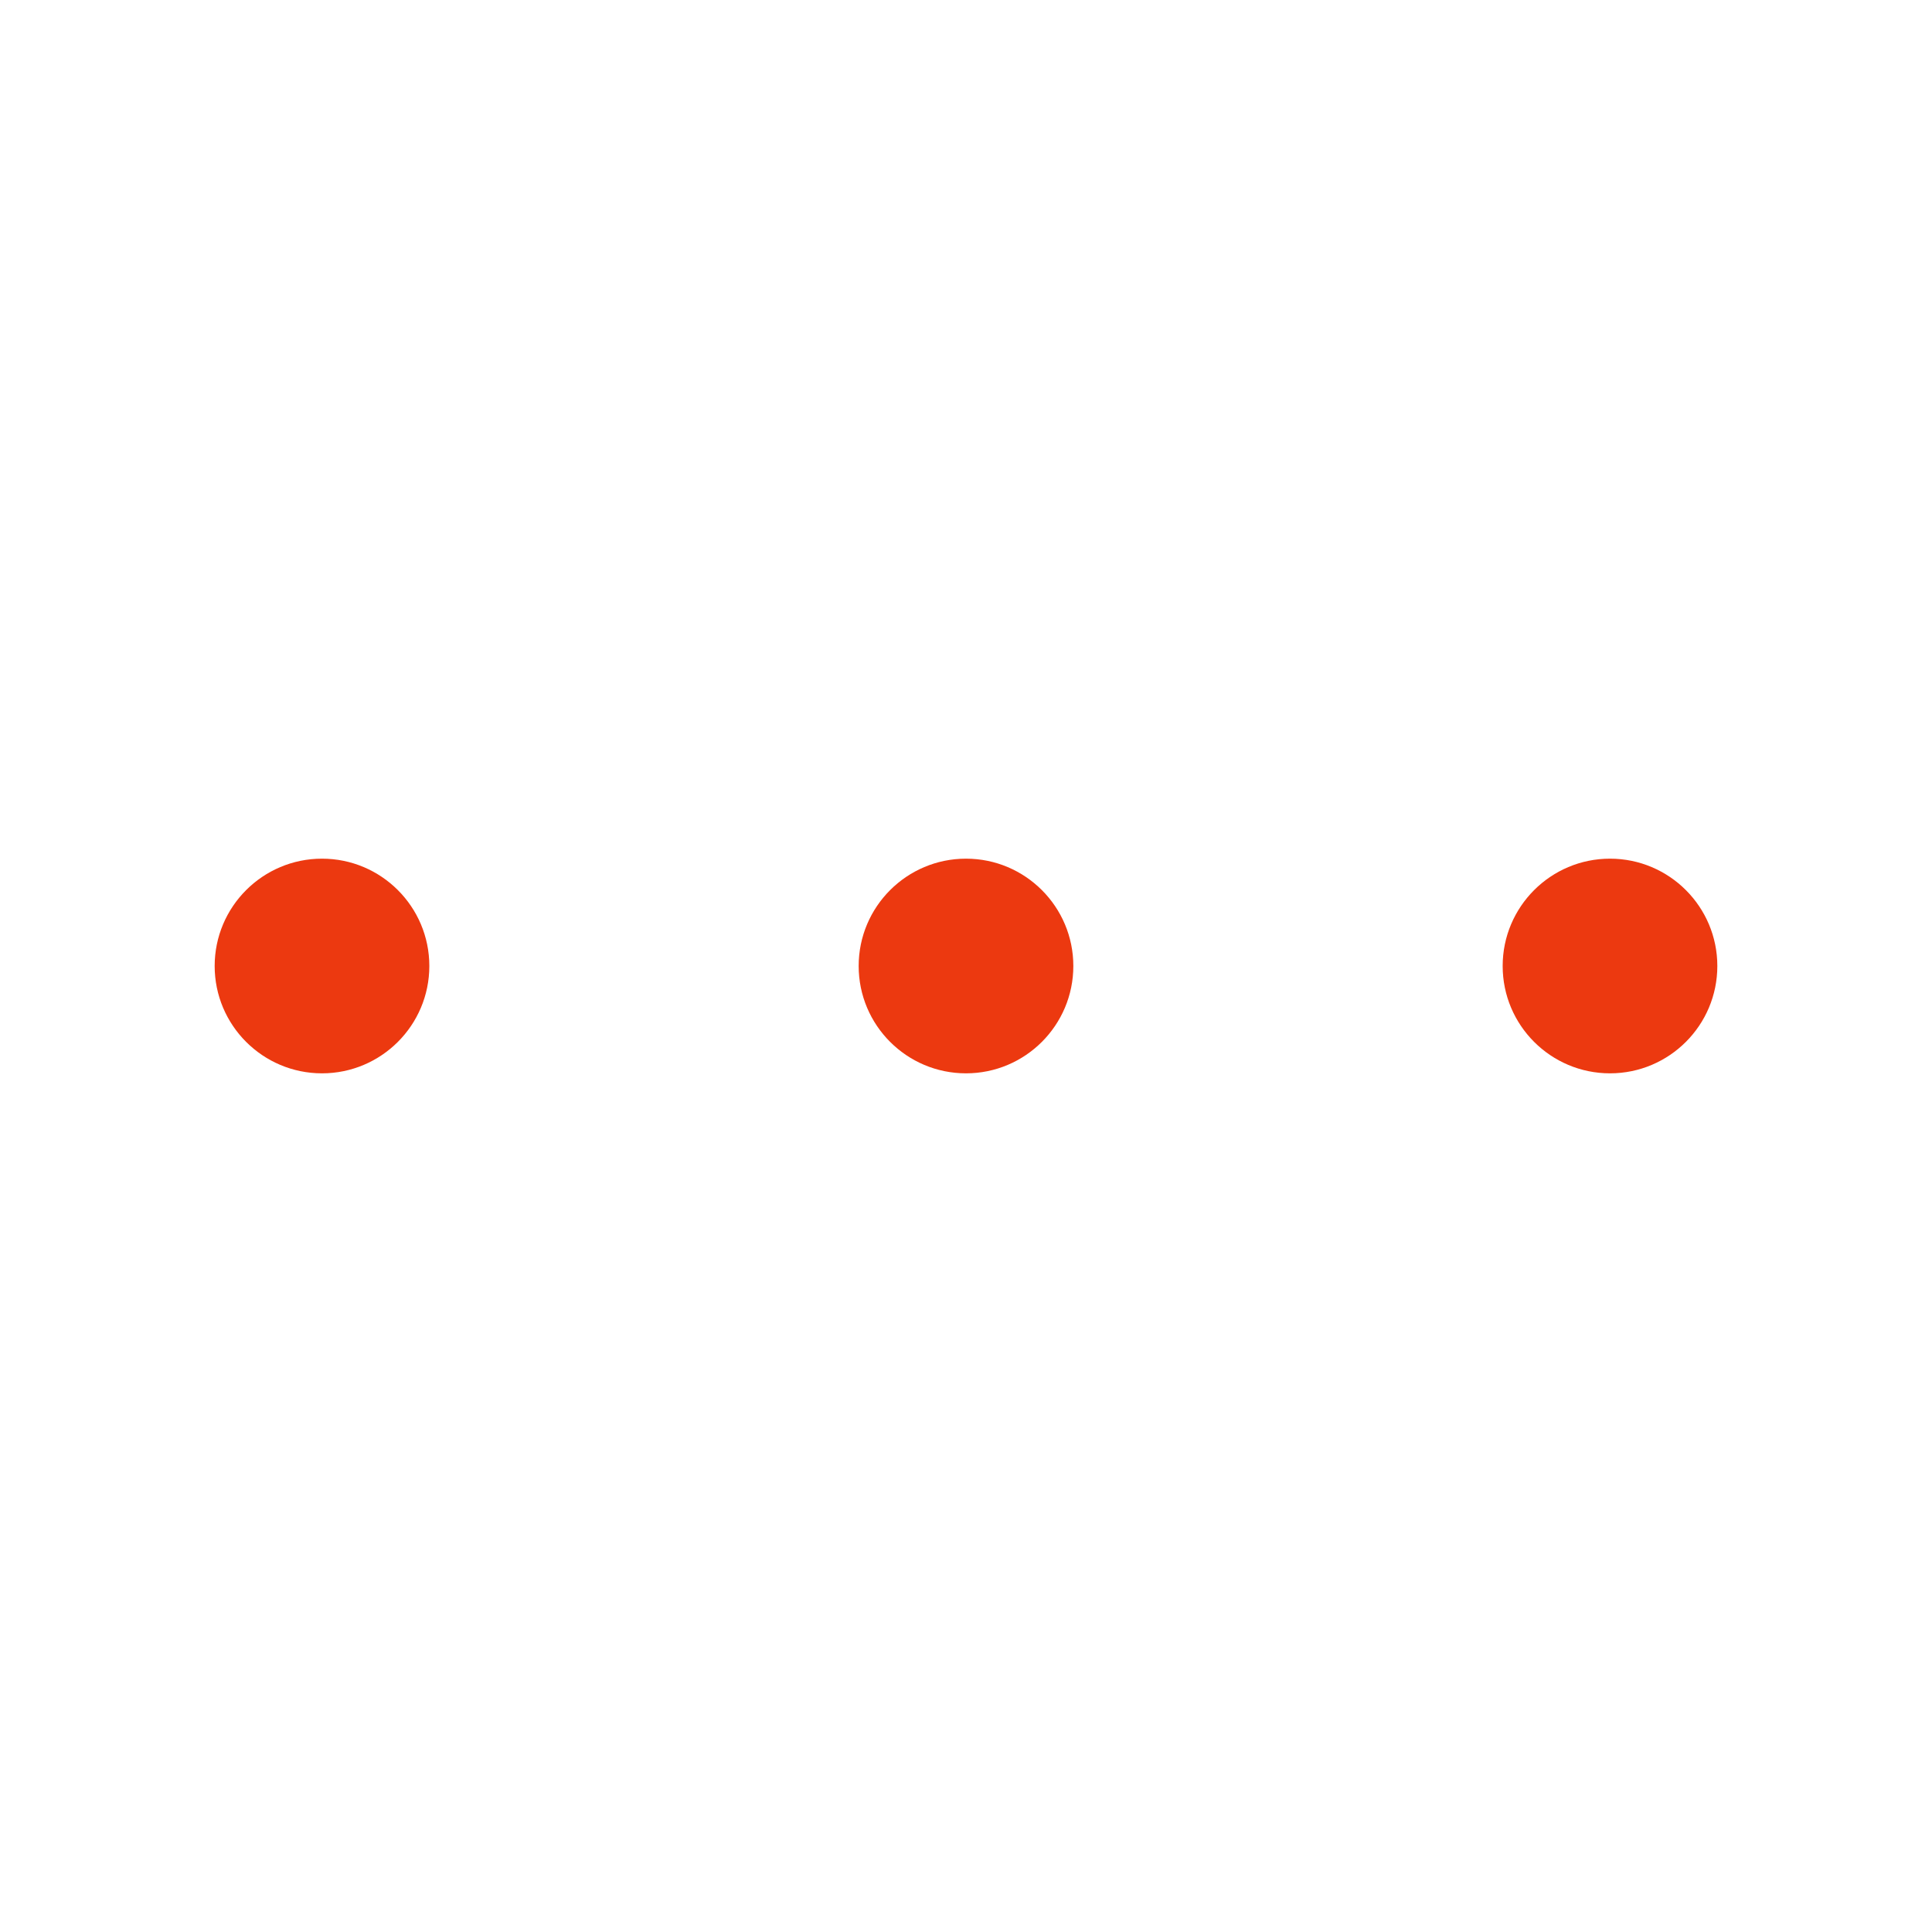
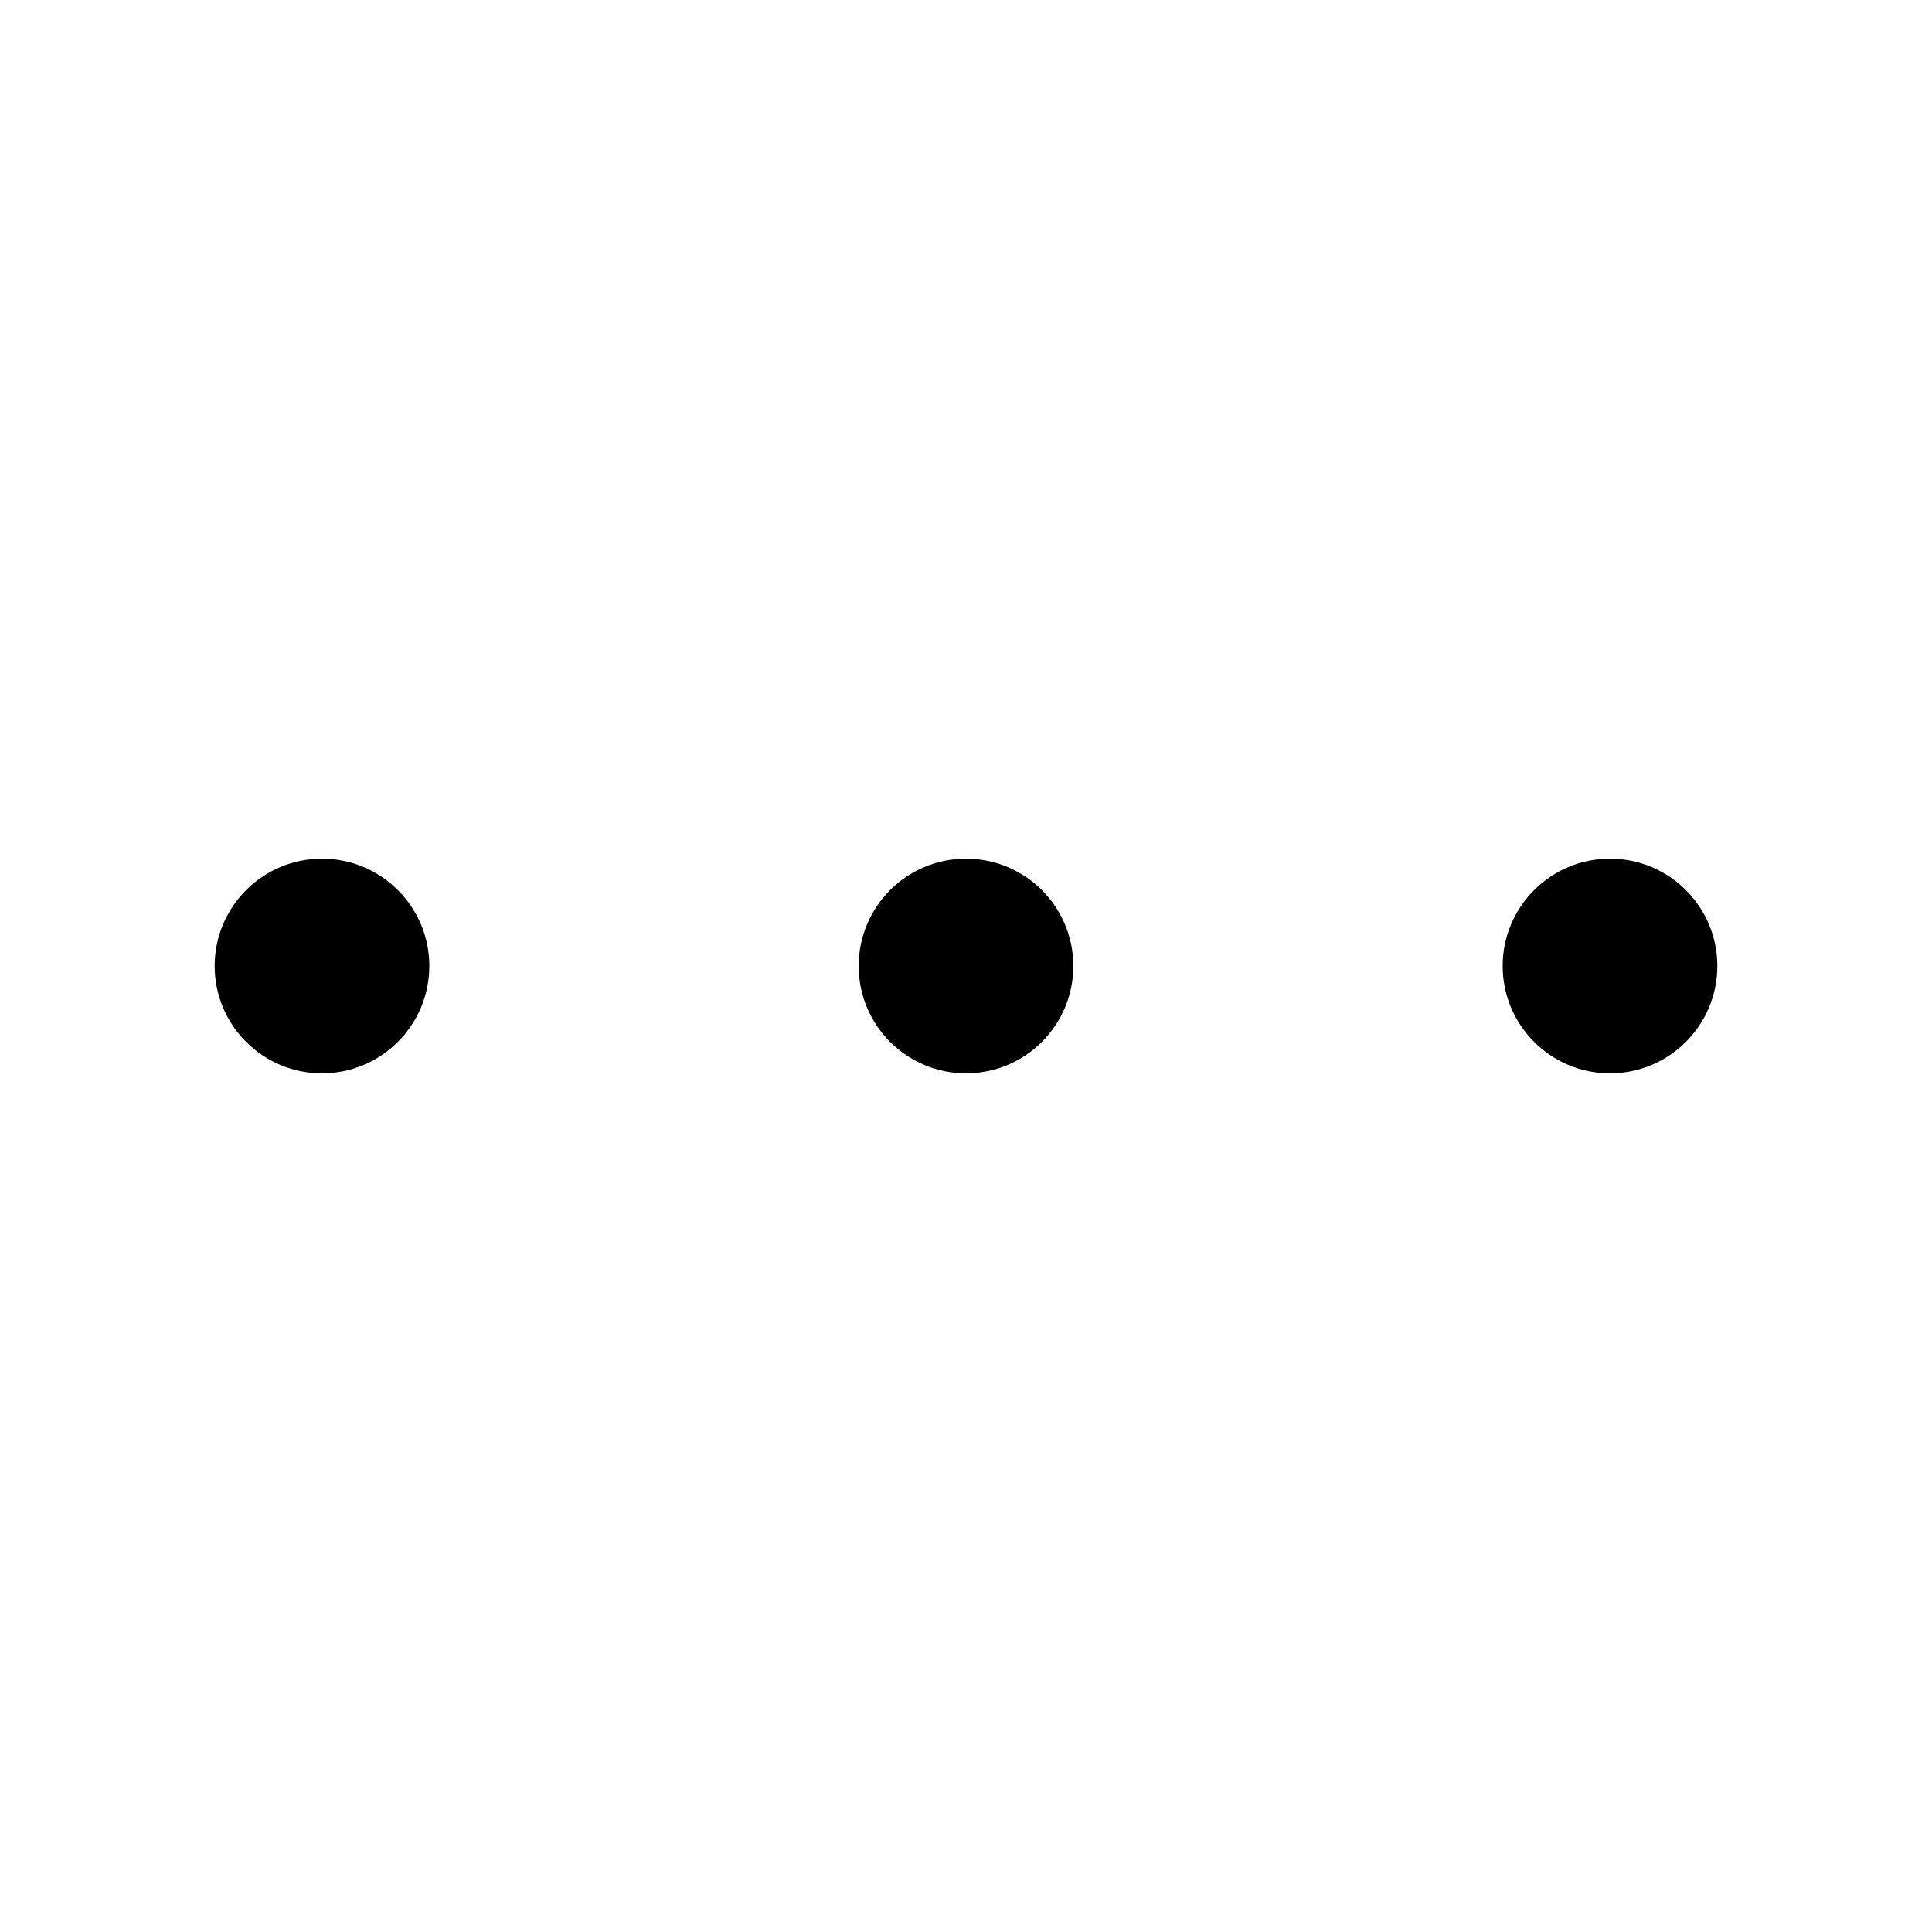
- <svg xmlns="http://www.w3.org/2000/svg" width="18" height="18" viewBox="0 0 18 18" fill="none">
-   <path d="M3 8C3.552 8 4 8.448 4 9C4 9.552 3.552 10 3 10C2.448 10 2 9.552 2 9C2 8.448 2.448 8 3 8ZM9 8C9.552 8 10 8.448 10 9C10 9.552 9.552 10 9 10C8.448 10 8 9.552 8 9C8 8.448 8.448 8 9 8ZM15 8C15.552 8 16 8.448 16 9C16 9.552 15.552 10 15 10C14.448 10 14 9.552 14 9C14 8.448 14.448 8 15 8Z" fill="#EC3910" />
+ <svg xmlns="http://www.w3.org/2000/svg" width="18" height="18" viewBox="0 0 18 18" fill="currentColor">
+   <path d="M3 8C3.552 8 4 8.448 4 9C4 9.552 3.552 10 3 10C2.448 10 2 9.552 2 9C2 8.448 2.448 8 3 8ZM9 8C9.552 8 10 8.448 10 9C10 9.552 9.552 10 9 10C8.448 10 8 9.552 8 9C8 8.448 8.448 8 9 8ZM15 8C15.552 8 16 8.448 16 9C16 9.552 15.552 10 15 10C14.448 10 14 9.552 14 9C14 8.448 14.448 8 15 8Z" fill="currentColor" />
</svg>
